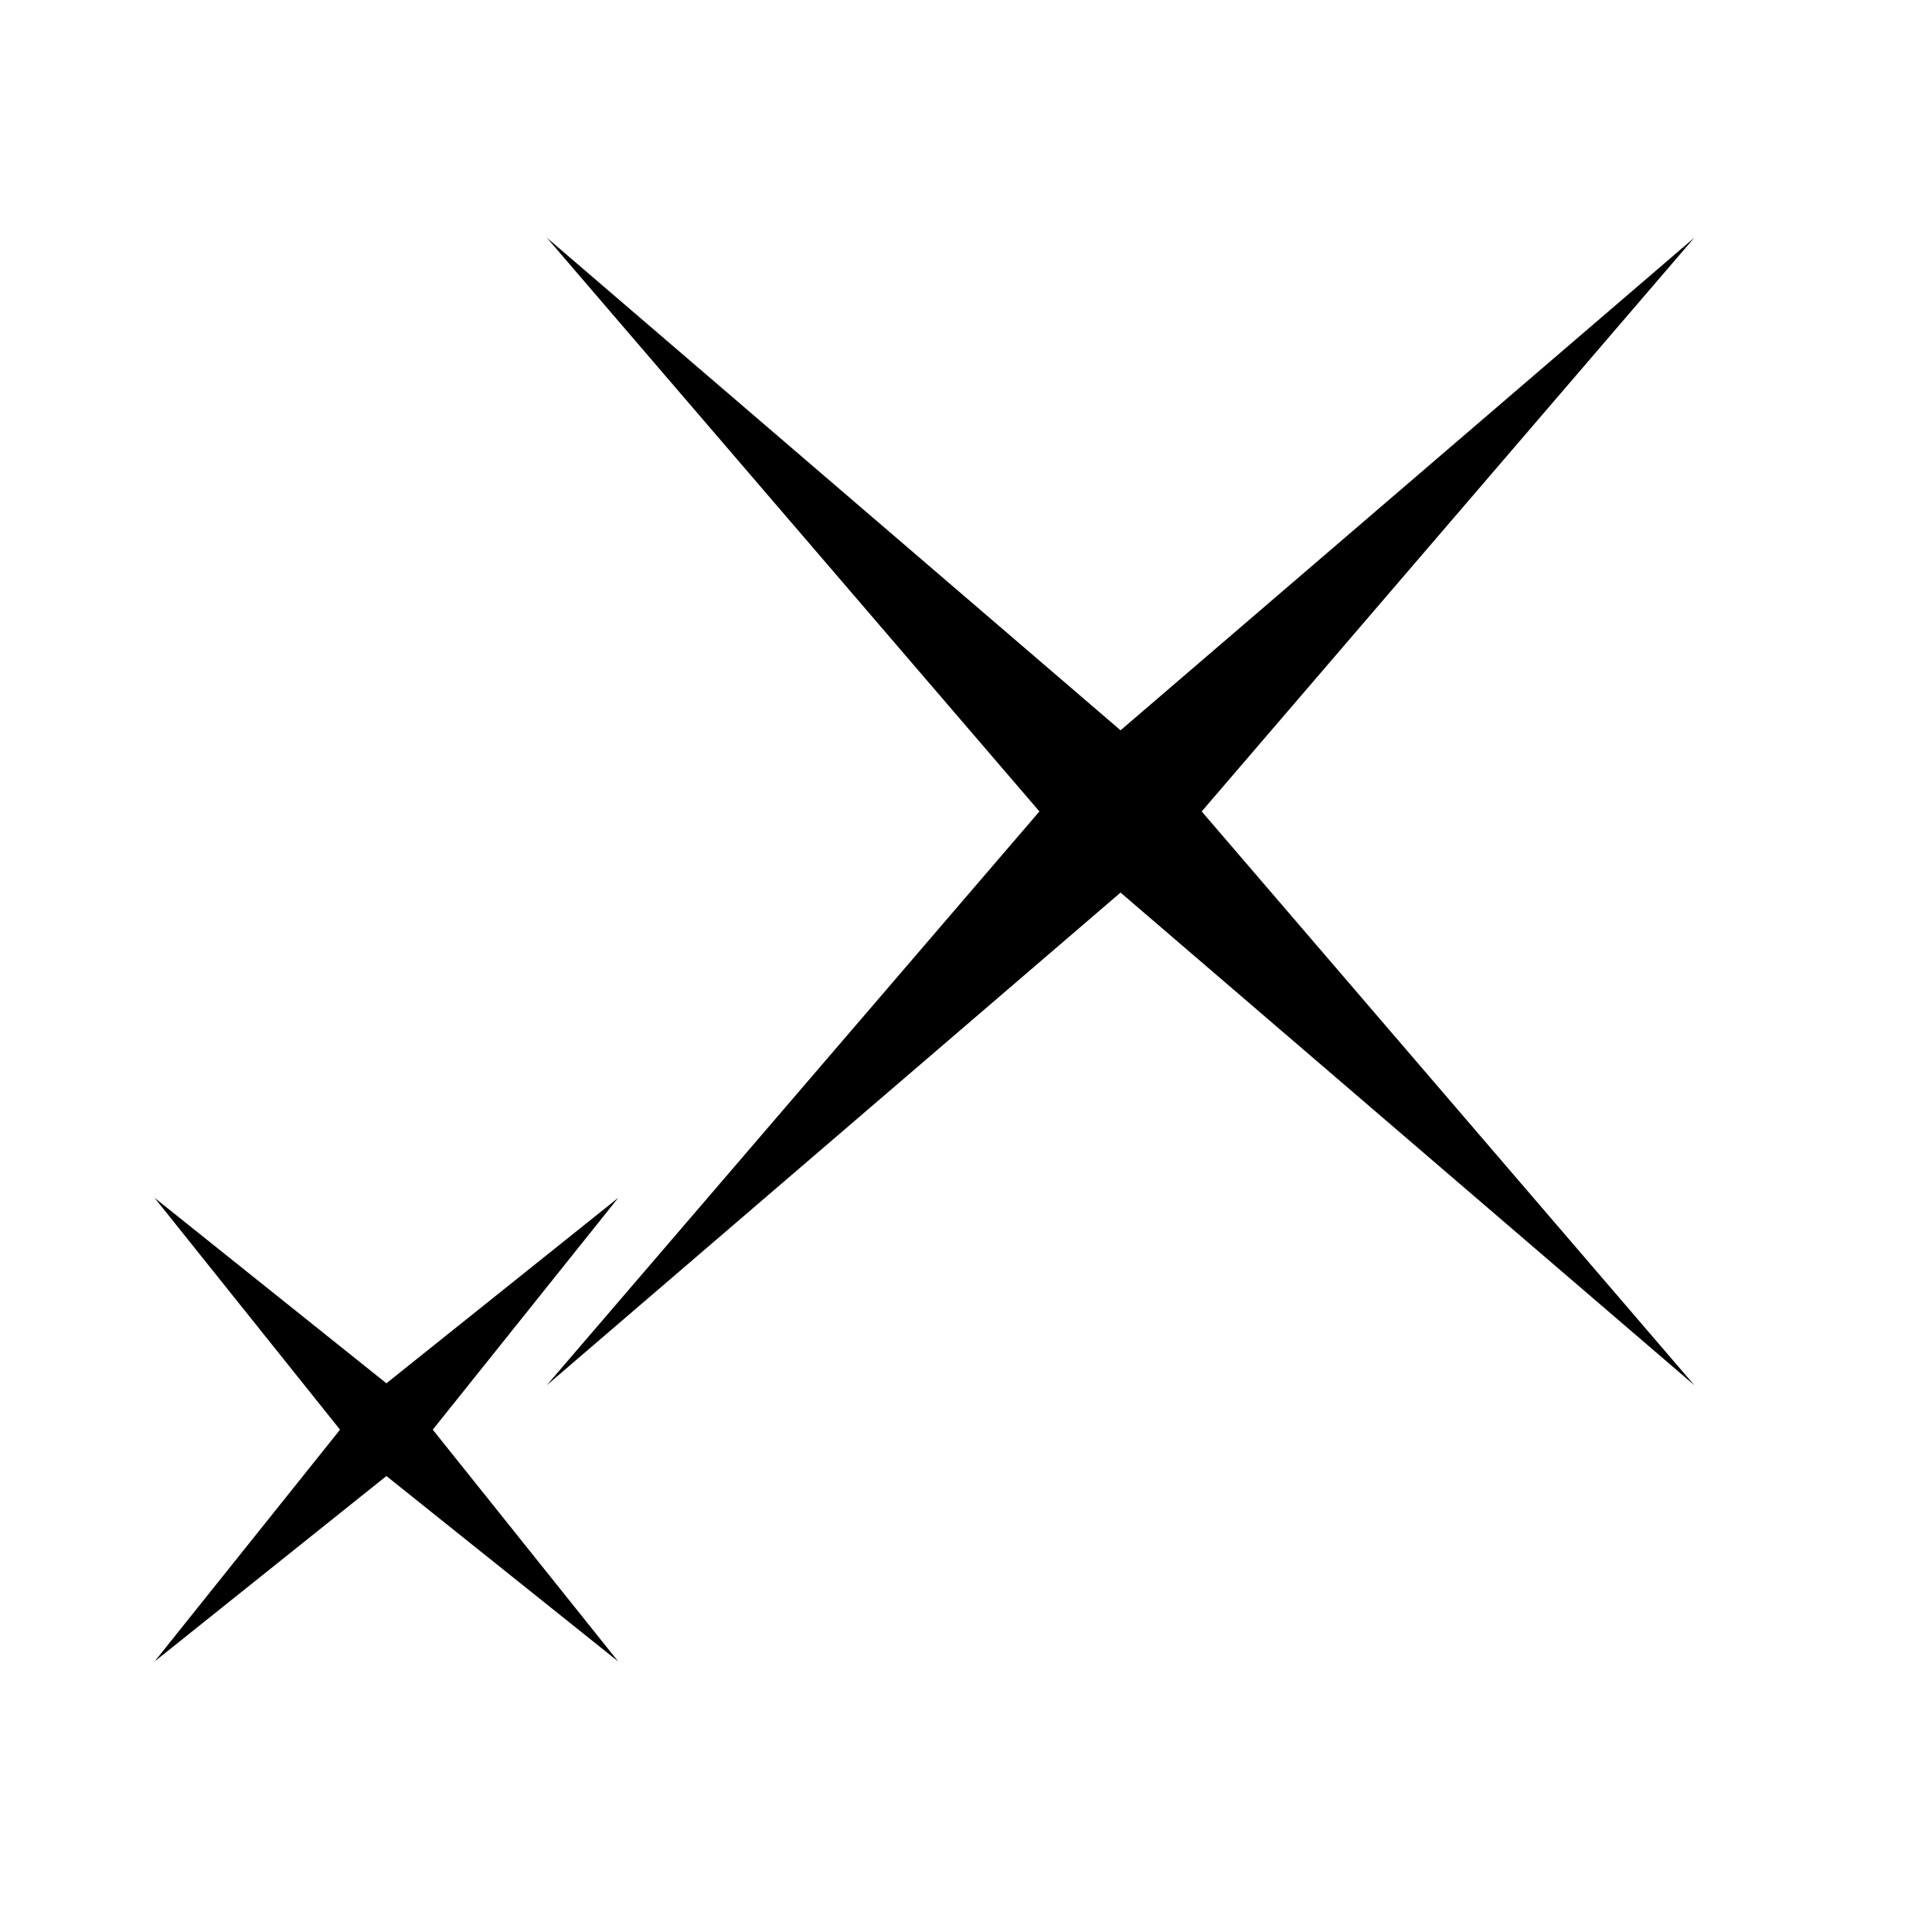
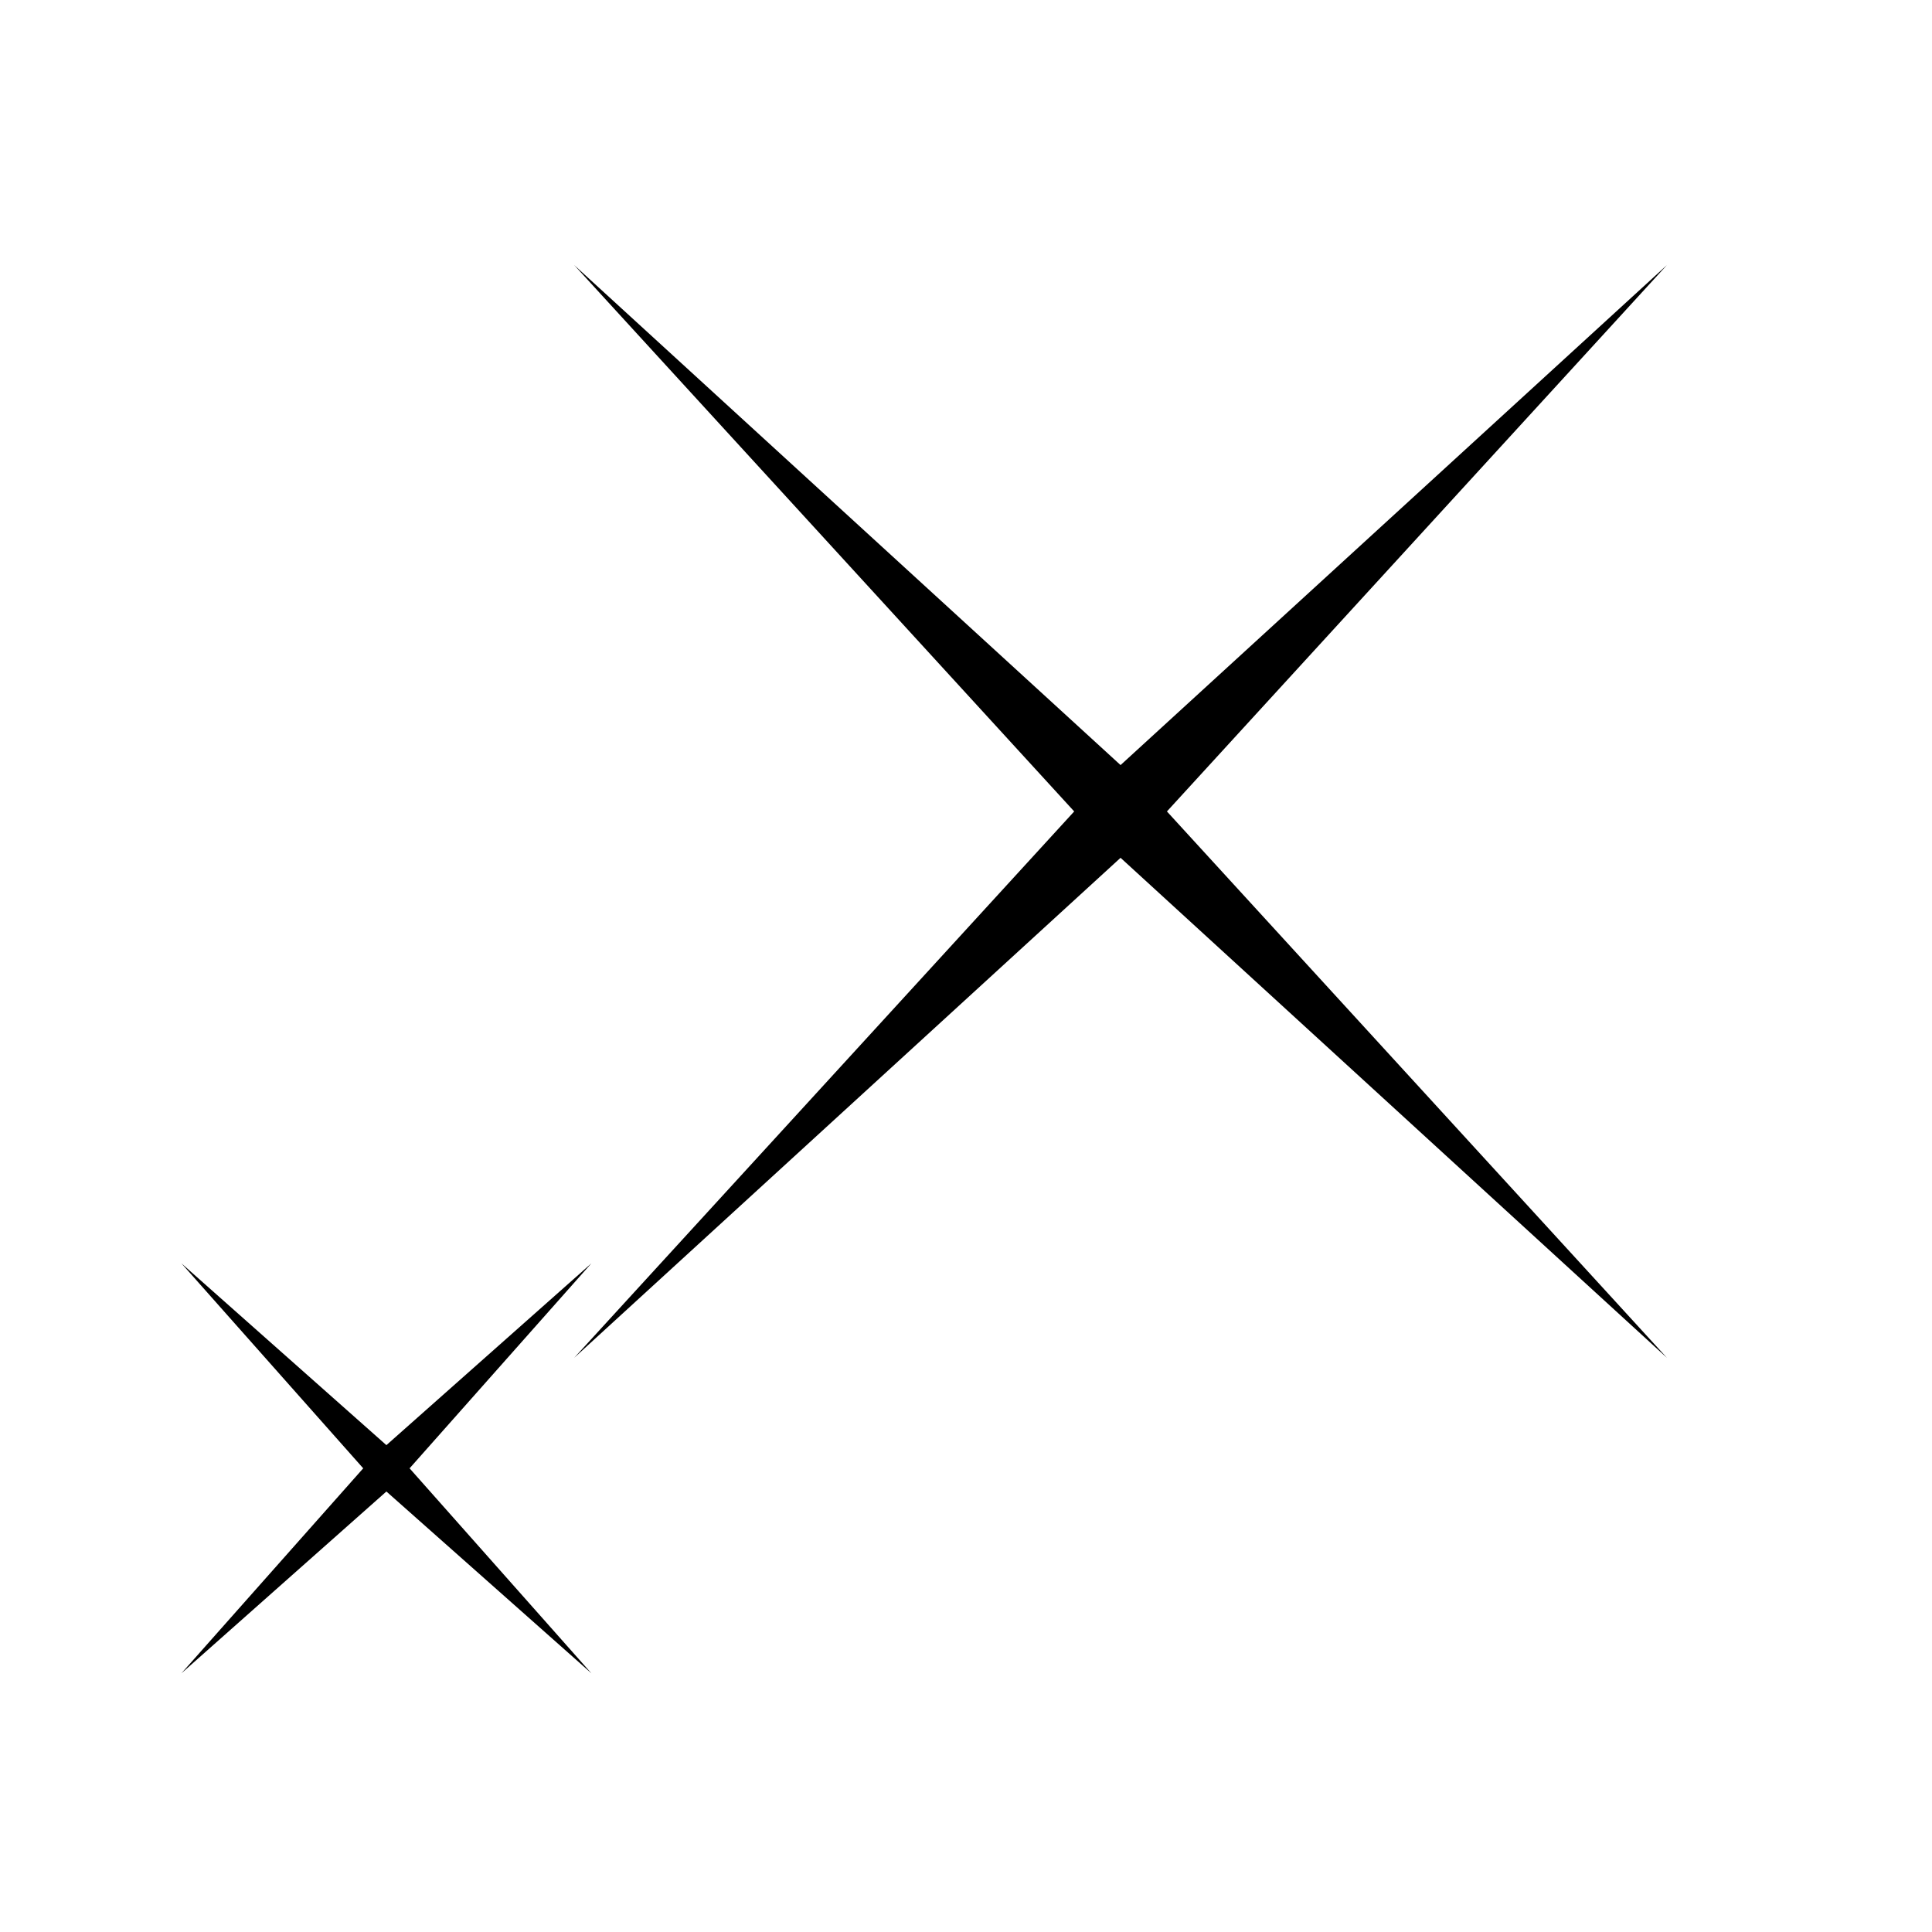
<svg xmlns="http://www.w3.org/2000/svg" viewBox="0 0 100 100">
-   <path d="M 87.7 12.3 L 62.2 42 L 87.7 71.7 L 58 46.2 L 28.3 71.7 L 53.8 42 L 28.3 12.3 L 58 37.8 Z M 32 62 L 22.4 74 L 32 86 L 20 76.4 L 8 86 L 17.6 74 L 8 62 L 20 71.6 Z" fill="currentColor" />
+   <path d="M9.39 65.39L20 74.8L30.61 65.39L21.2 76L30.61 86.61L20 77.2L9.39 86.61L18.8 76ZM29.72 13.72L58 39.6L86.28 13.72L60.4 42L86.28 70.28L58 44.4L29.72 70.28L55.6 42Z" fill="currentColor" />
</svg>
